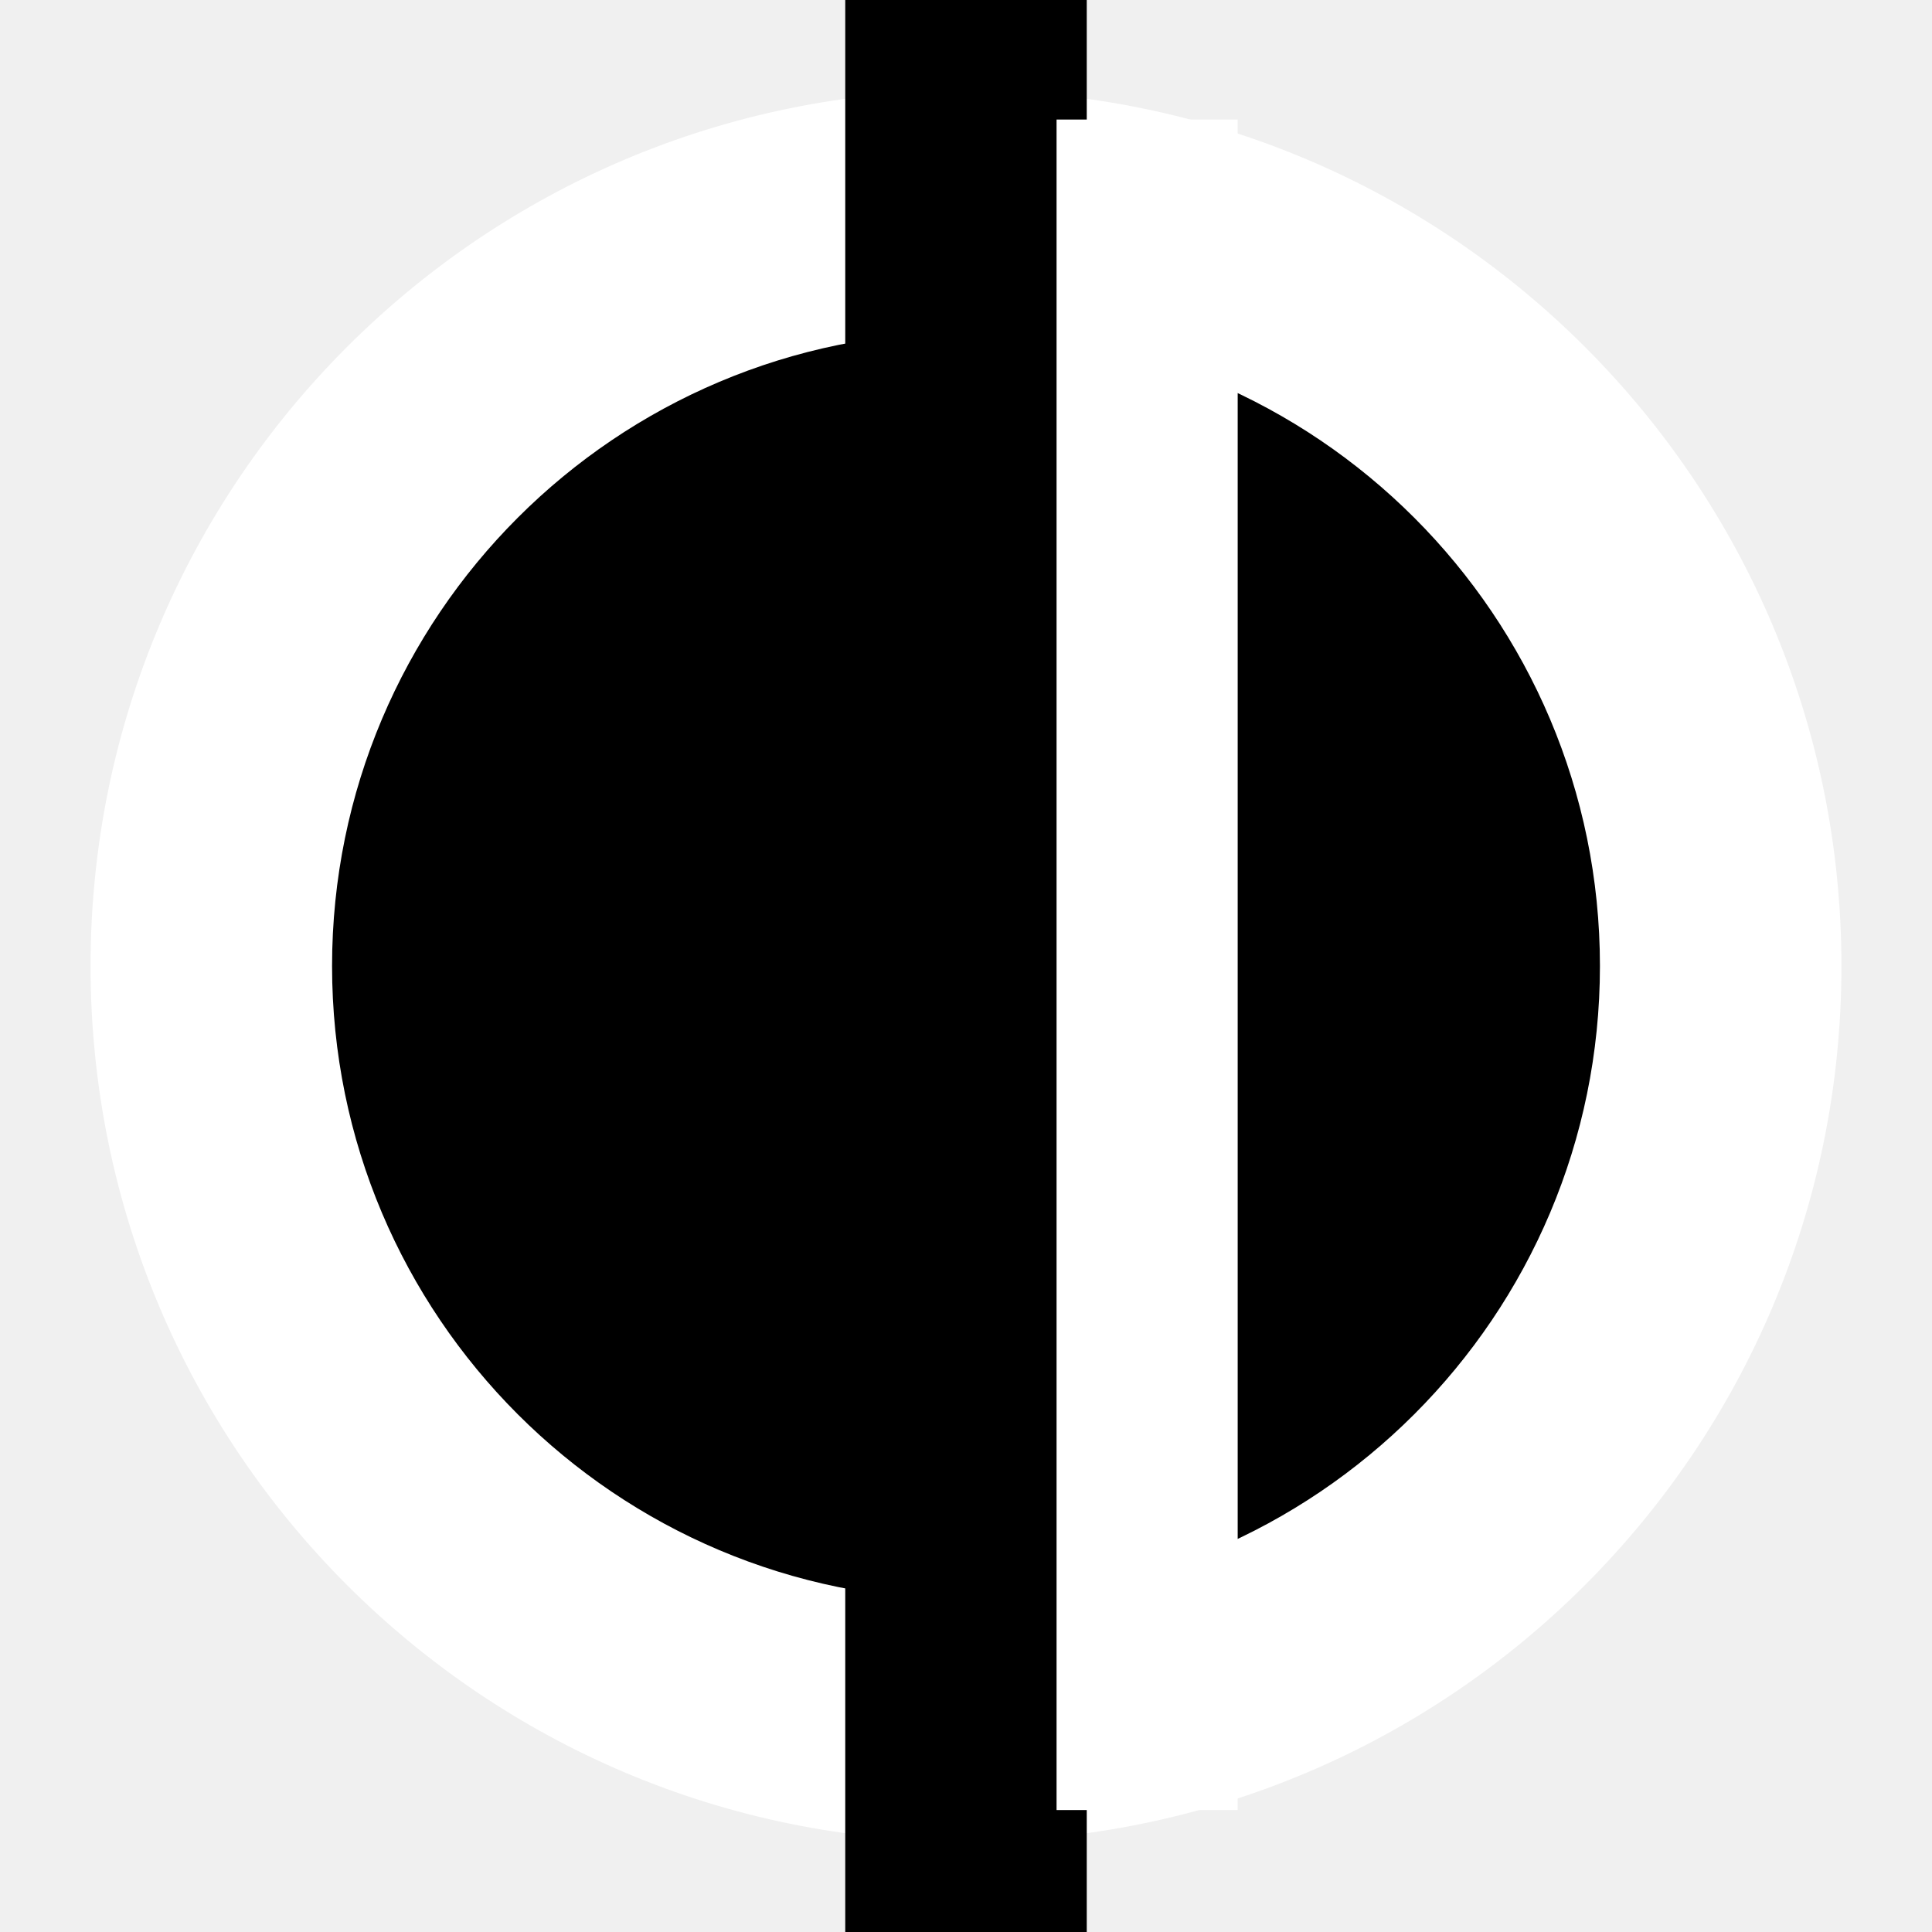
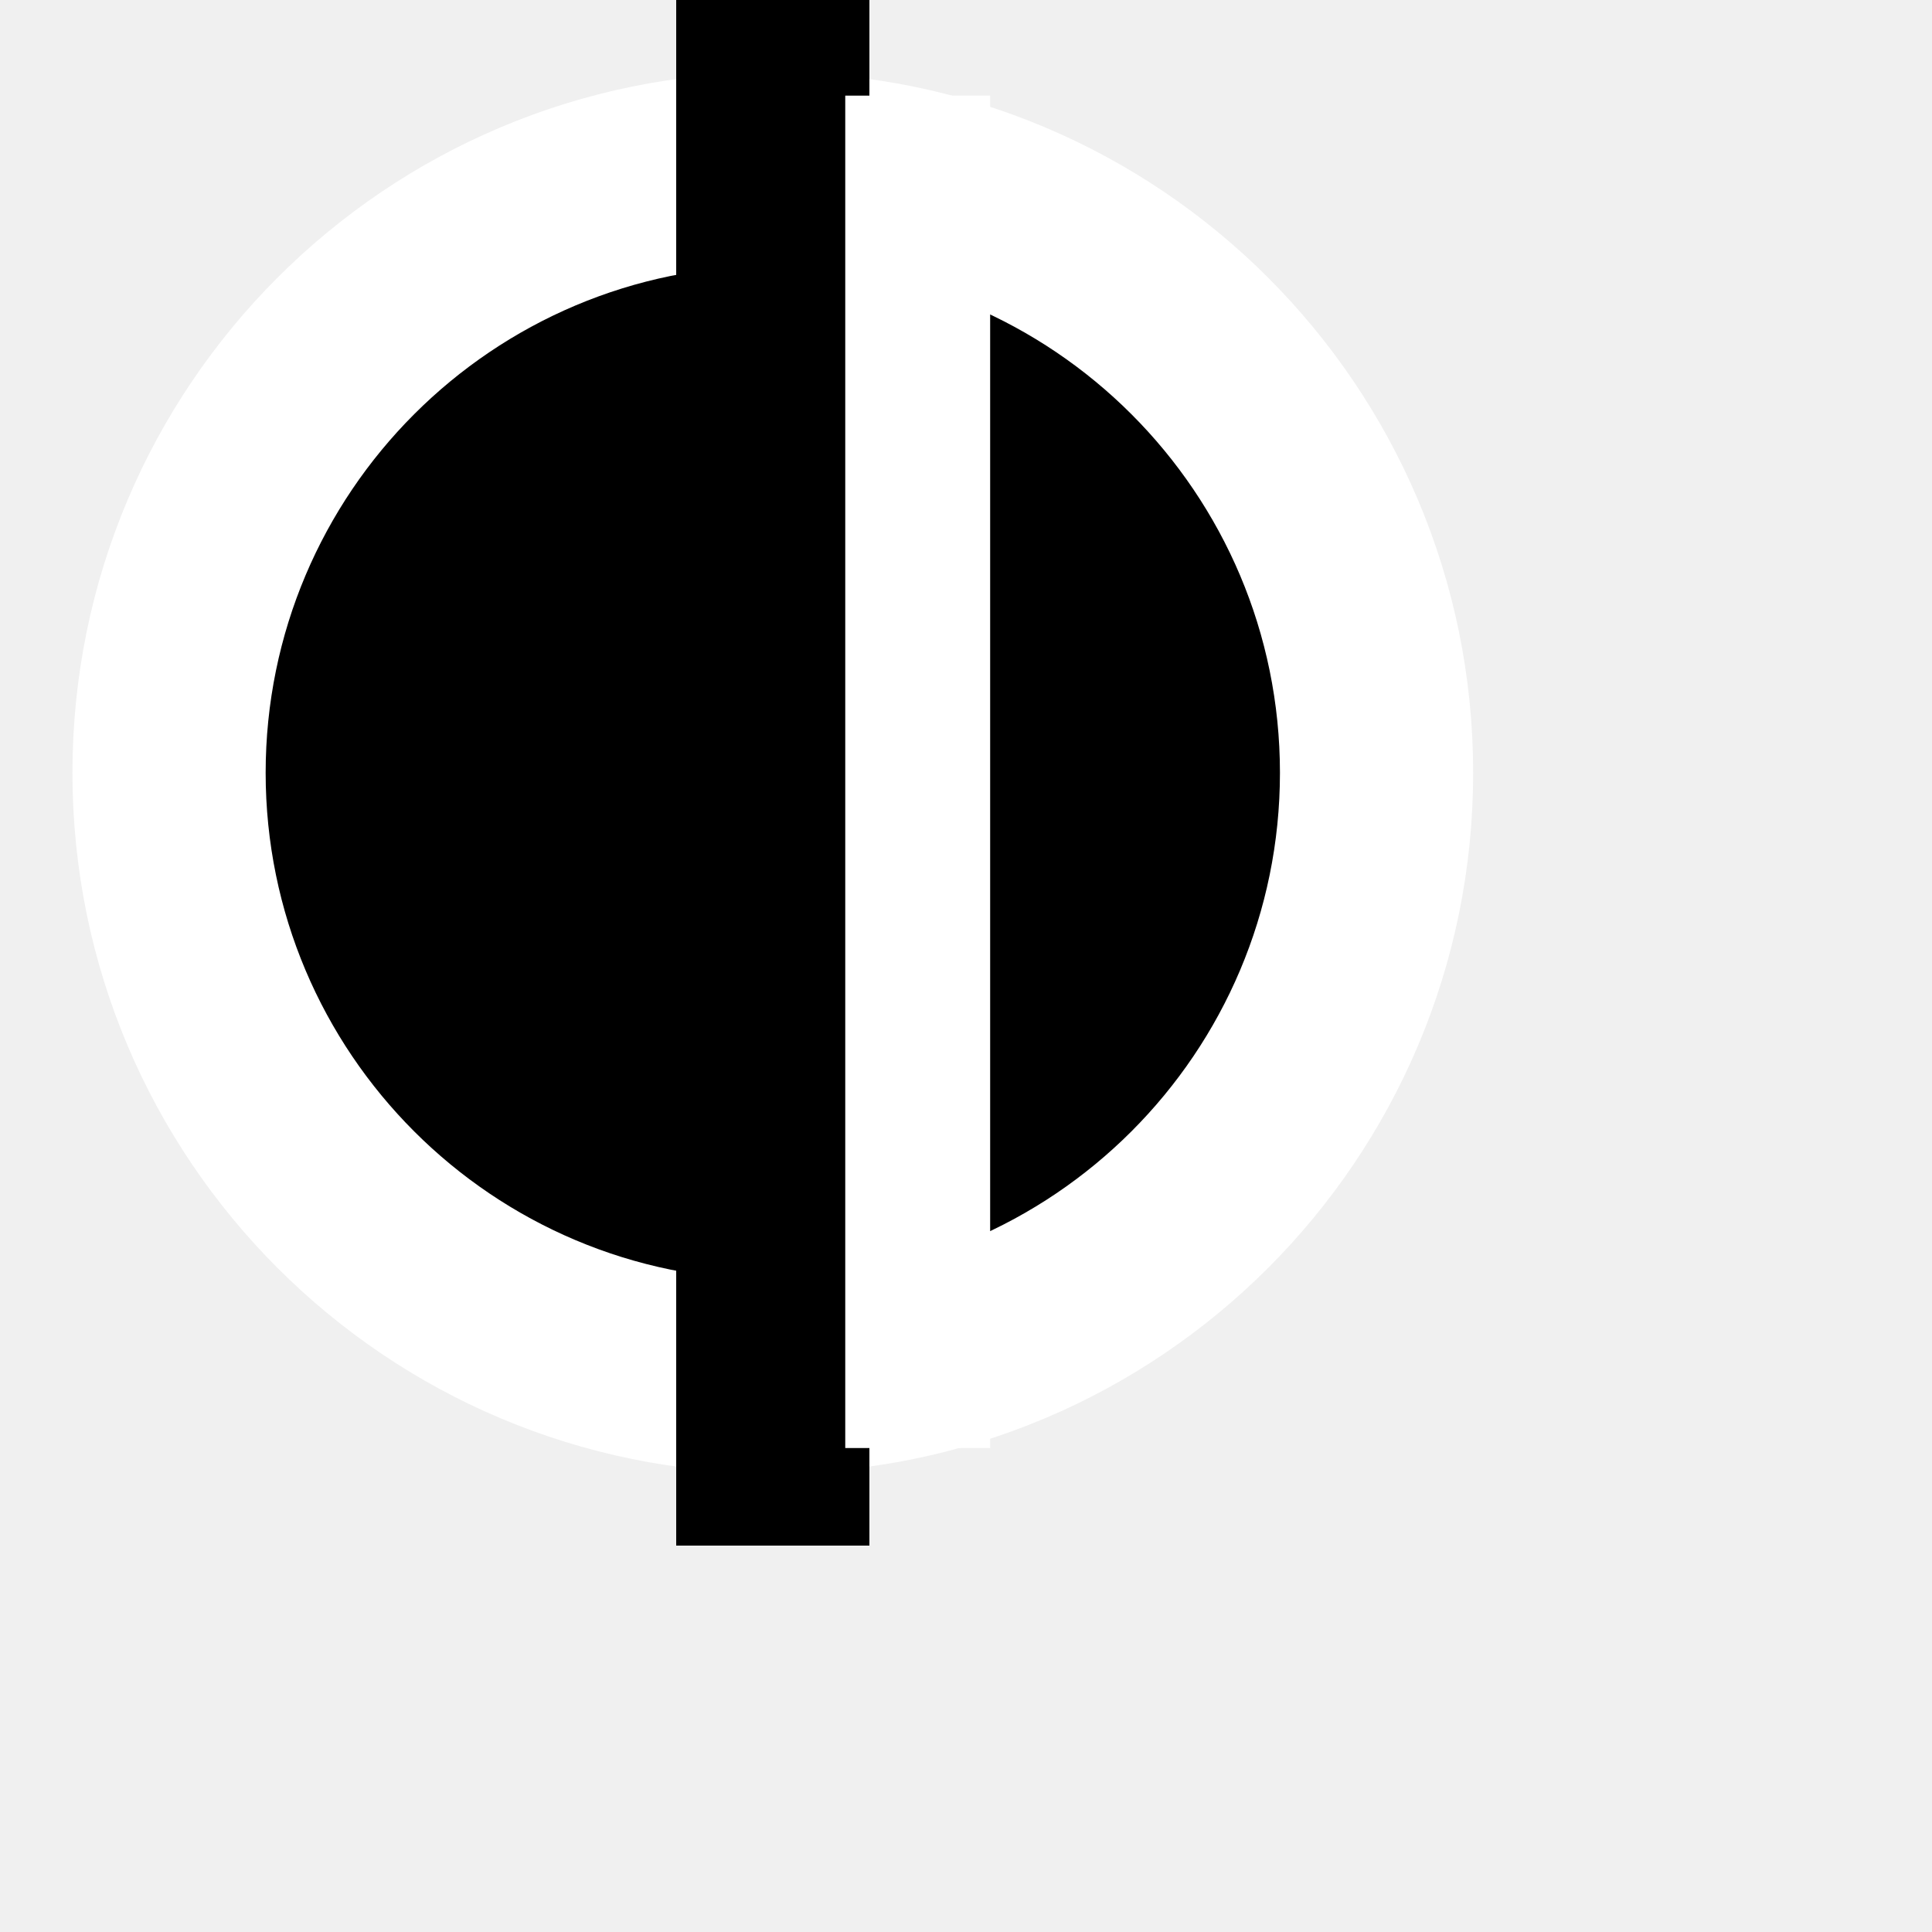
- <svg xmlns="http://www.w3.org/2000/svg" id="identicon" viewBox="0 0 32 32">
+ <svg xmlns="http://www.w3.org/2000/svg" id="identicon" viewBox="0 0 40 40">
  <circle cx="16" cy="16" r="14" fill="white" stroke="white" />
  <circle cx="16" cy="16" r="10" fill="black" stroke="black" />
  <line x1="16" y1="32" x2="16" stroke="black" stroke-width="4" />
  <line x1="19" y1="29.98" x2="19" stroke="white" stroke-width="3" y2="1.98" />
</svg>
